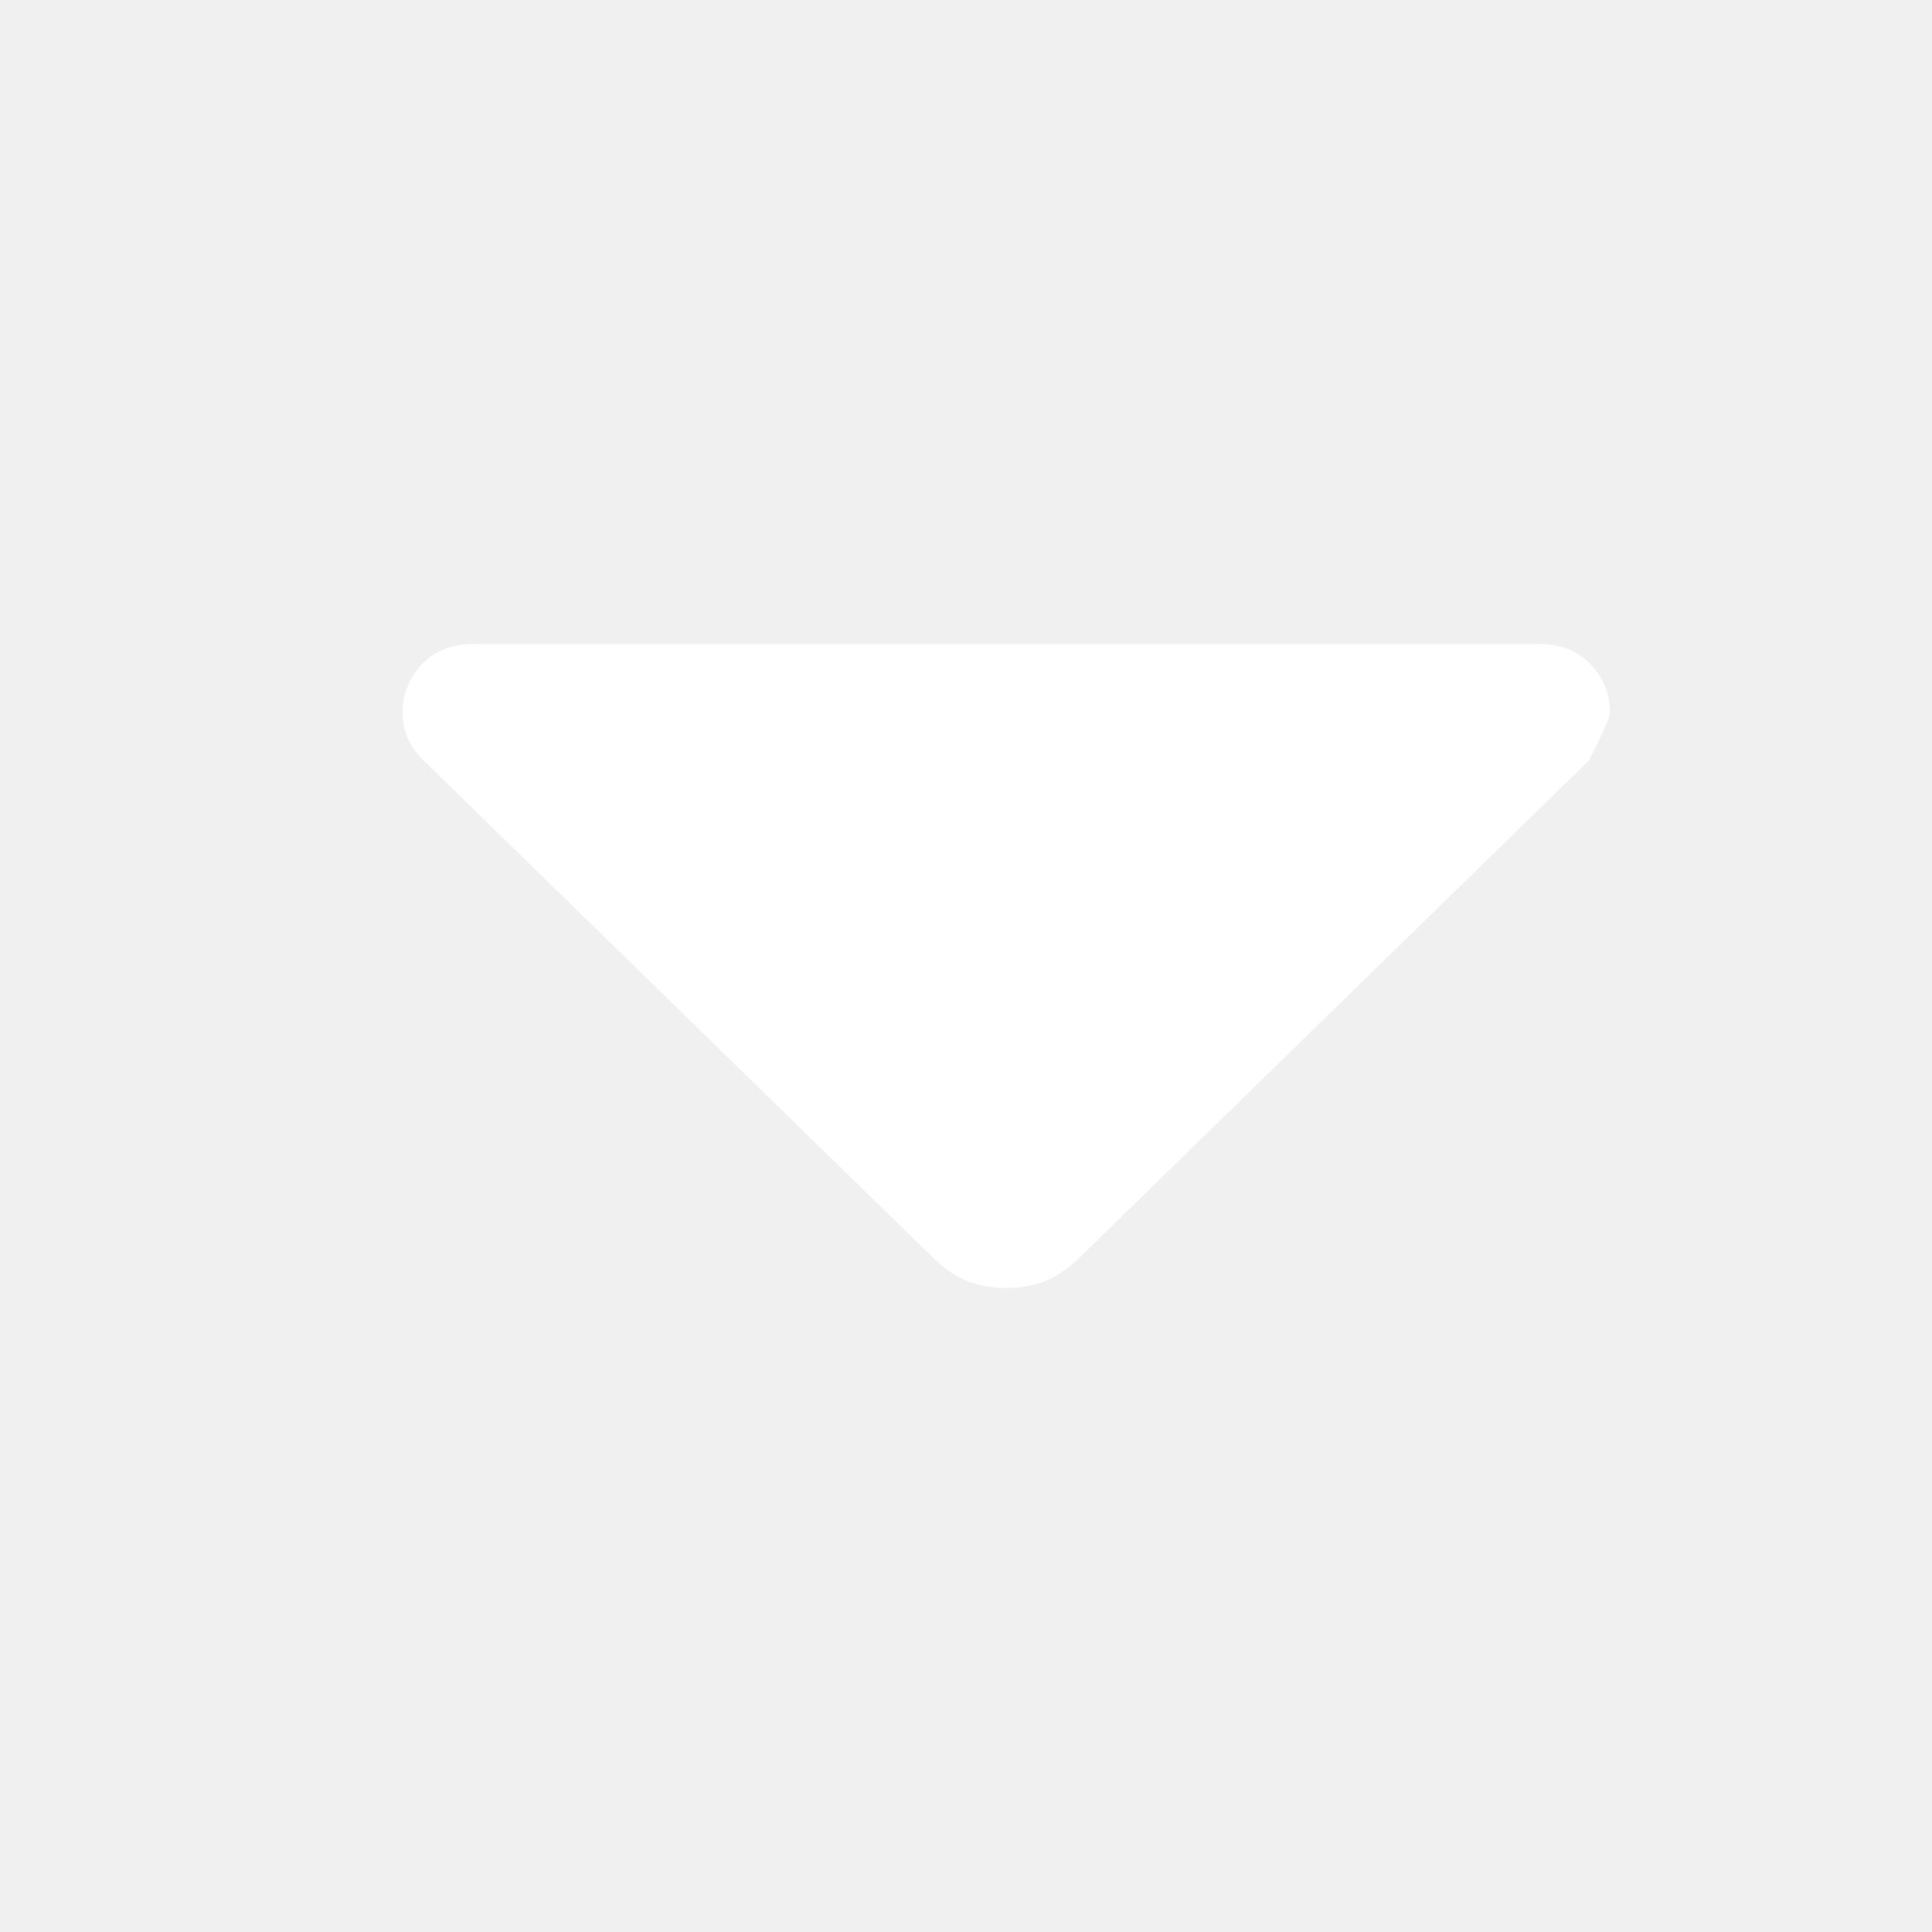
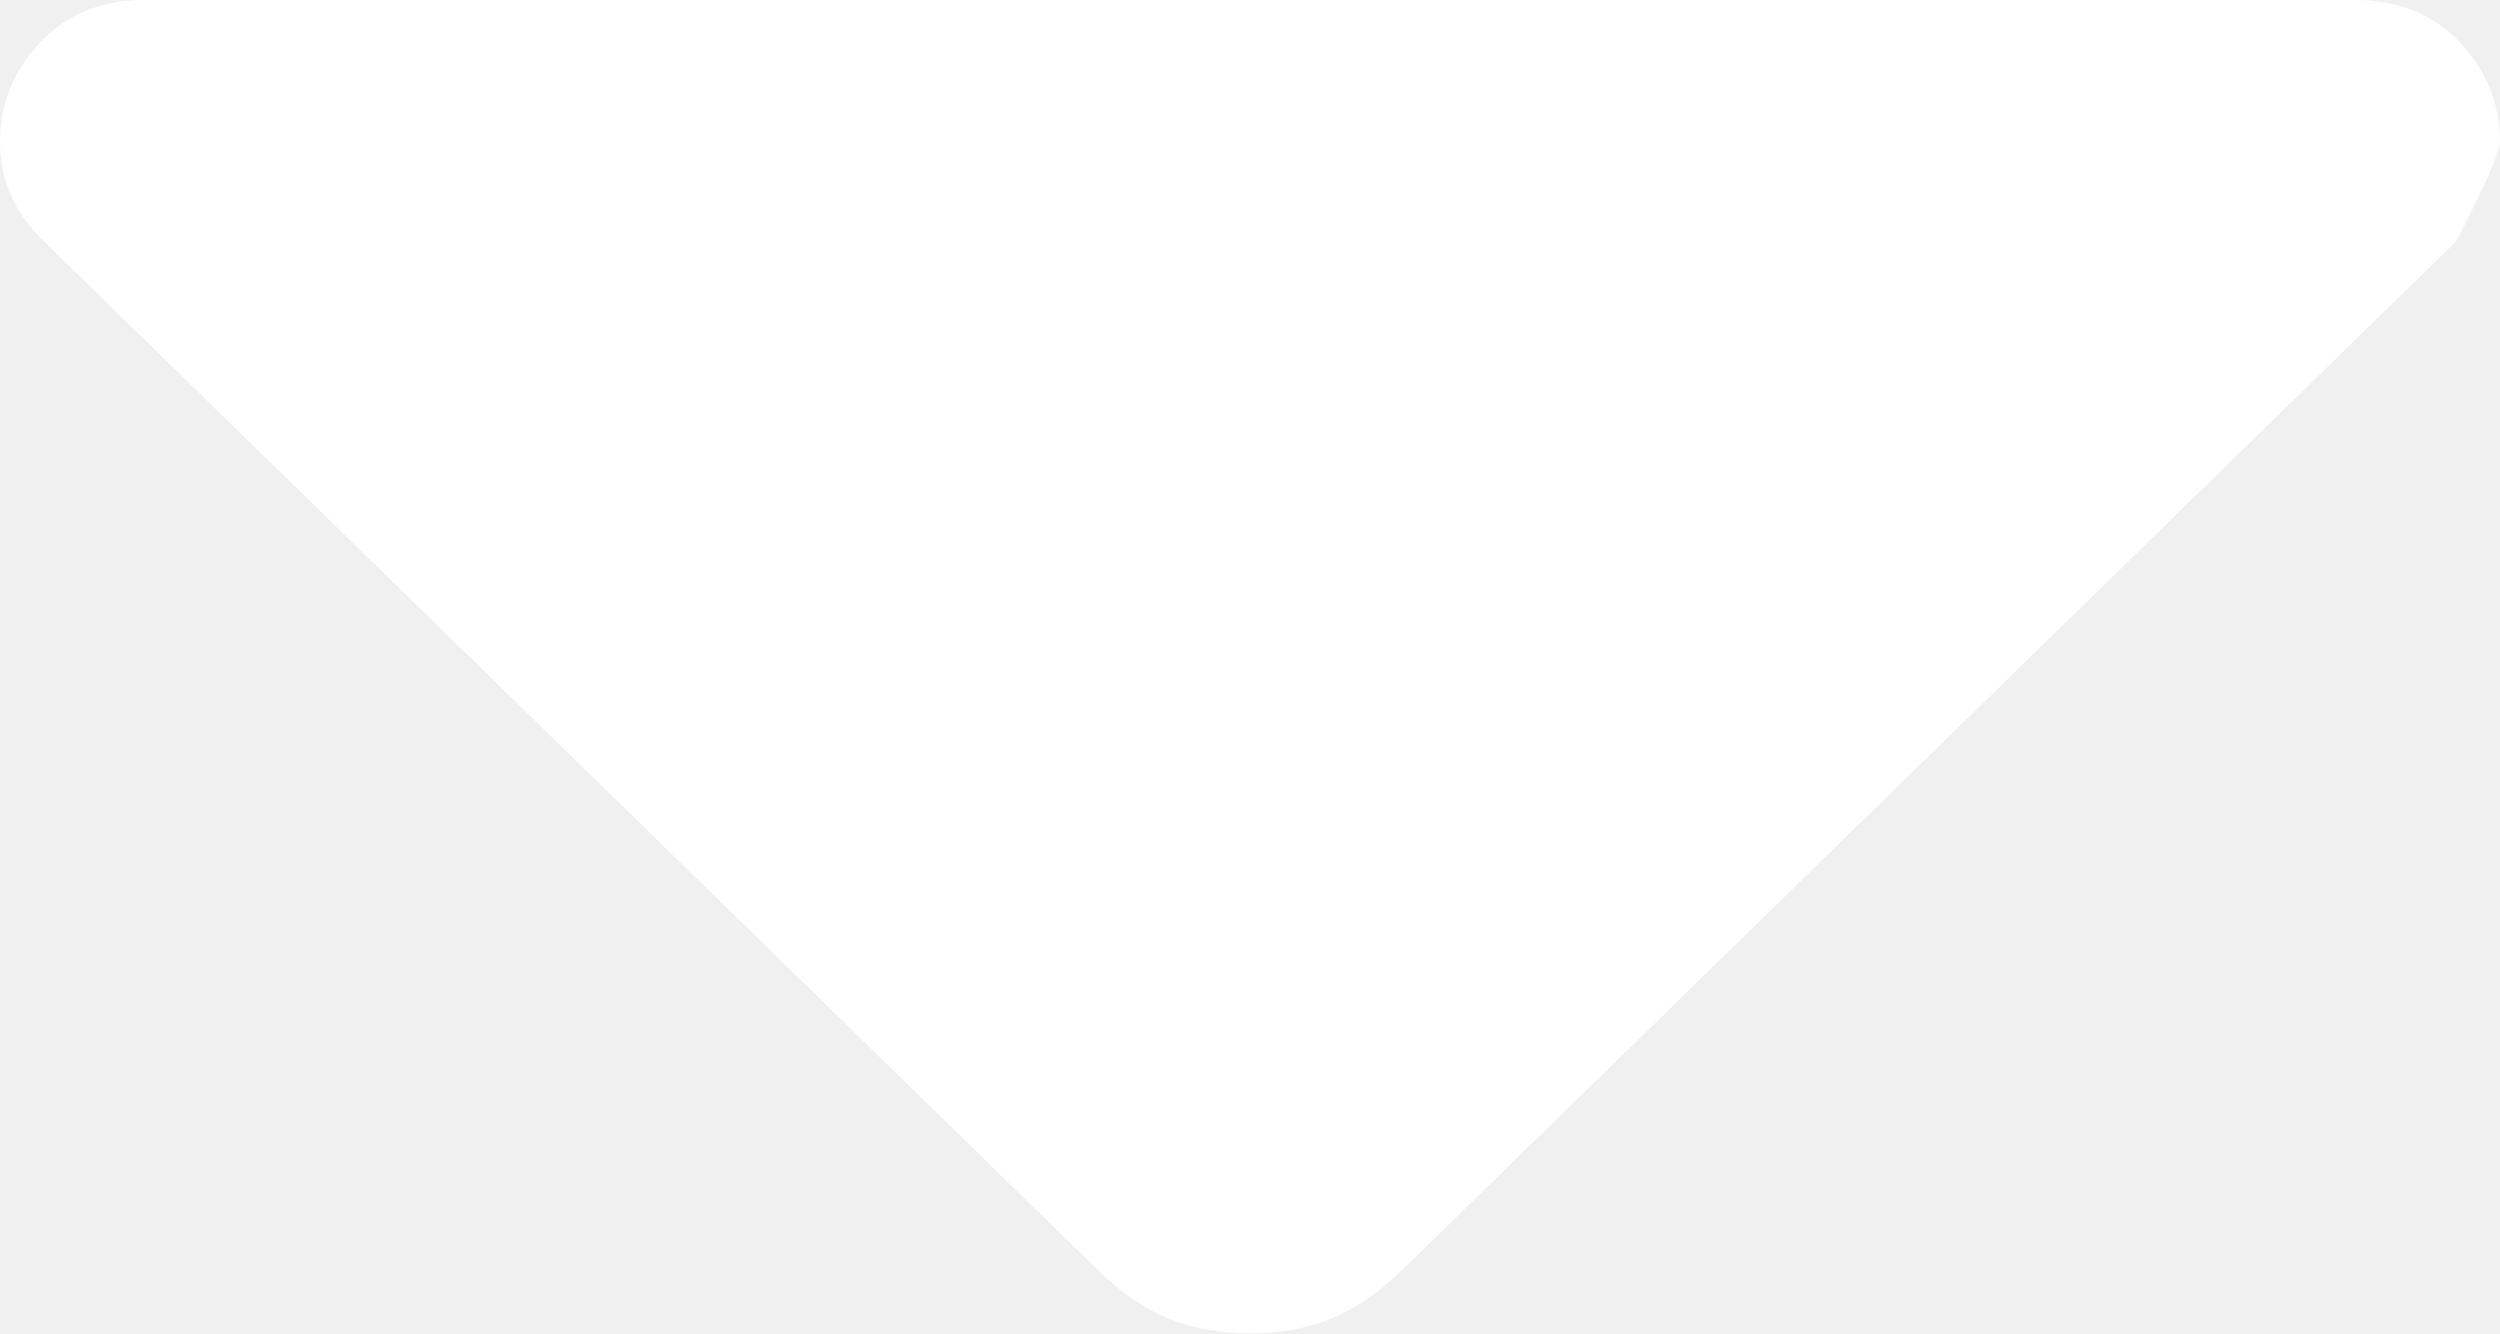
- <svg xmlns="http://www.w3.org/2000/svg" width="24" height="24" viewBox="0 0 24 24" fill="none">
-   <mask id="mask0_56_715" style="mask-type:alpha" maskUnits="userSpaceOnUse" x="0" y="0" width="24" height="24">
-     <rect width="24" height="24" fill="#D9D9D9" />
-   </mask>
-   <g mask="url(#mask0_56_715)">
-     <path d="M11.584 15.617L5.262 9.447C5.174 9.362 5.109 9.27 5.065 9.17C5.022 9.071 5 8.965 5 8.851C5 8.624 5.08 8.426 5.24 8.255C5.4 8.085 5.61 8 5.872 8H19.128C19.39 8 19.6 8.085 19.76 8.255C19.92 8.426 20 8.624 20 8.851C20 8.908 19.913 9.106 19.738 9.447L13.416 15.617C13.27 15.759 13.125 15.858 12.98 15.915C12.834 15.972 12.674 16 12.5 16C12.326 16 12.166 15.972 12.02 15.915C11.875 15.858 11.73 15.759 11.584 15.617Z" fill="white" />
-   </g>
+ <svg xmlns="http://www.w3.org/2000/svg" width="15" height="8" viewBox="0 0 15 8" fill="none">
+   <path d="M6.584 7.617L0.262 1.447C0.174 1.362 0.109 1.27 0.065 1.17C0.022 1.071 0 0.965 0 0.851C0 0.624 0.08 0.426 0.24 0.255C0.4 0.085 0.61 0 0.872 0H14.128C14.389 0 14.6 0.085 14.76 0.255C14.92 0.426 15 0.624 15 0.851C15 0.908 14.913 1.106 14.738 1.447L8.416 7.617C8.27 7.759 8.125 7.858 7.98 7.915C7.834 7.972 7.674 8 7.5 8C7.326 8 7.166 7.972 7.02 7.915C6.875 7.858 6.73 7.759 6.584 7.617Z" fill="white" />
</svg>
